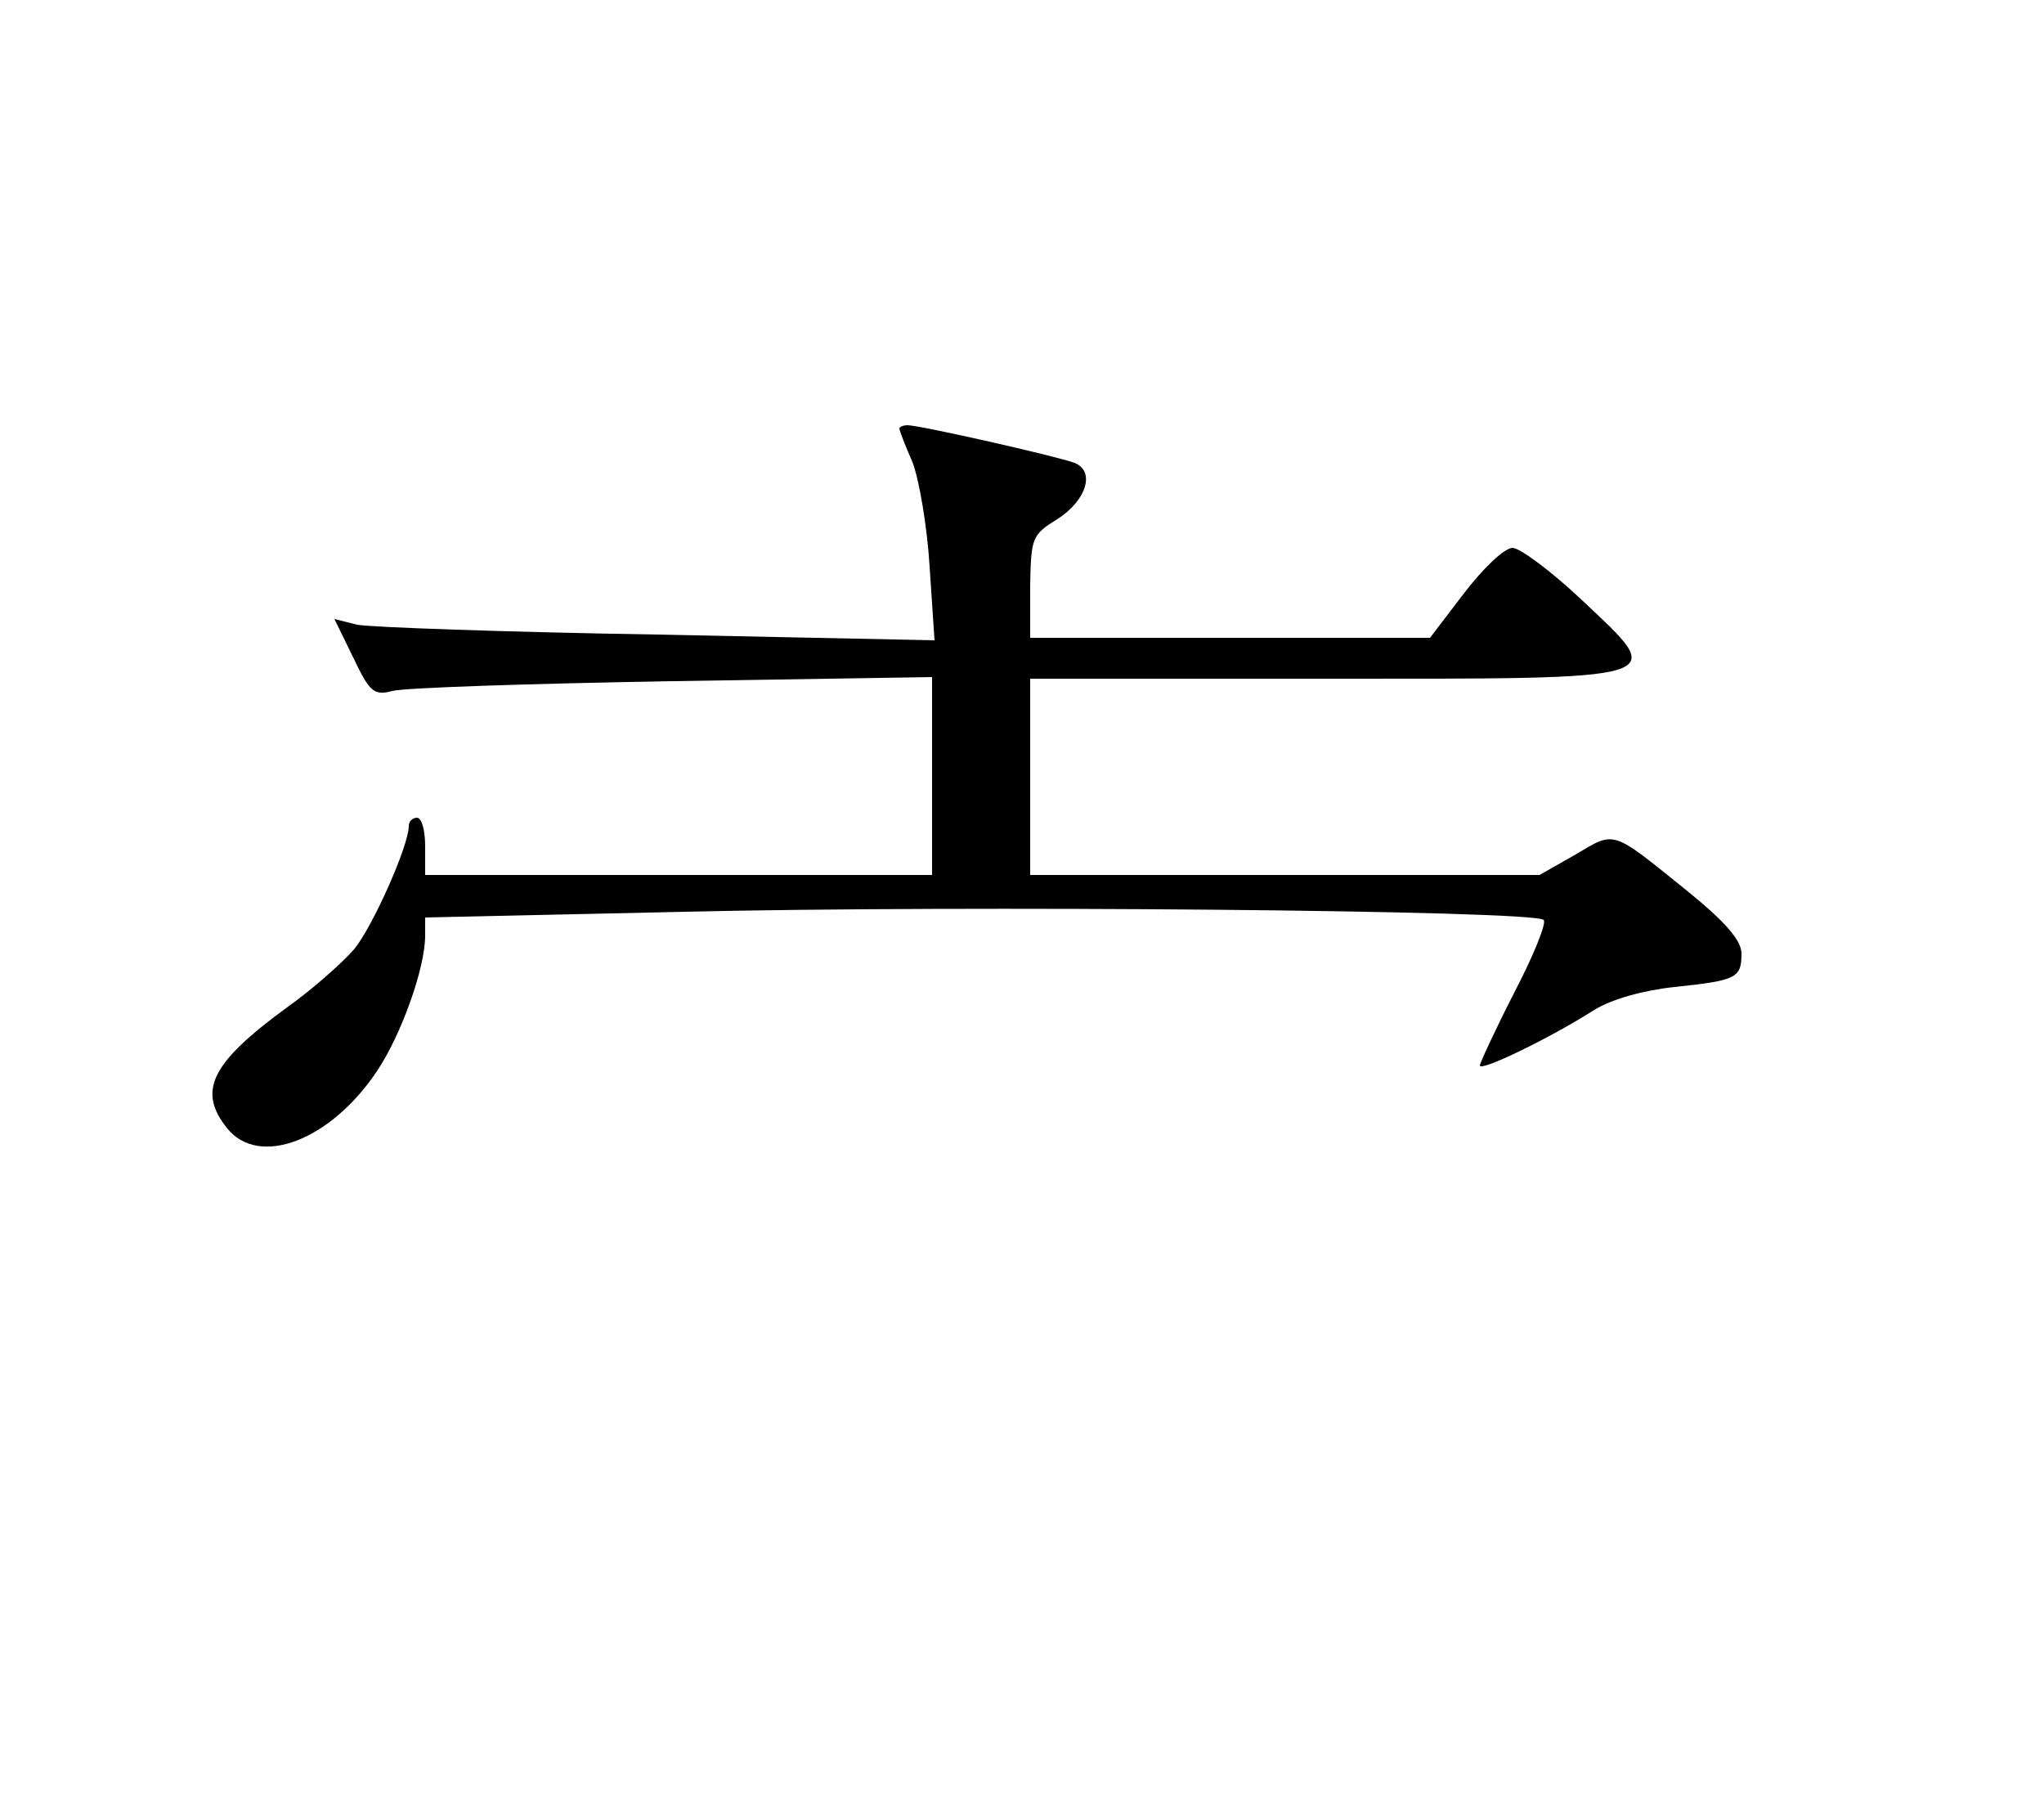
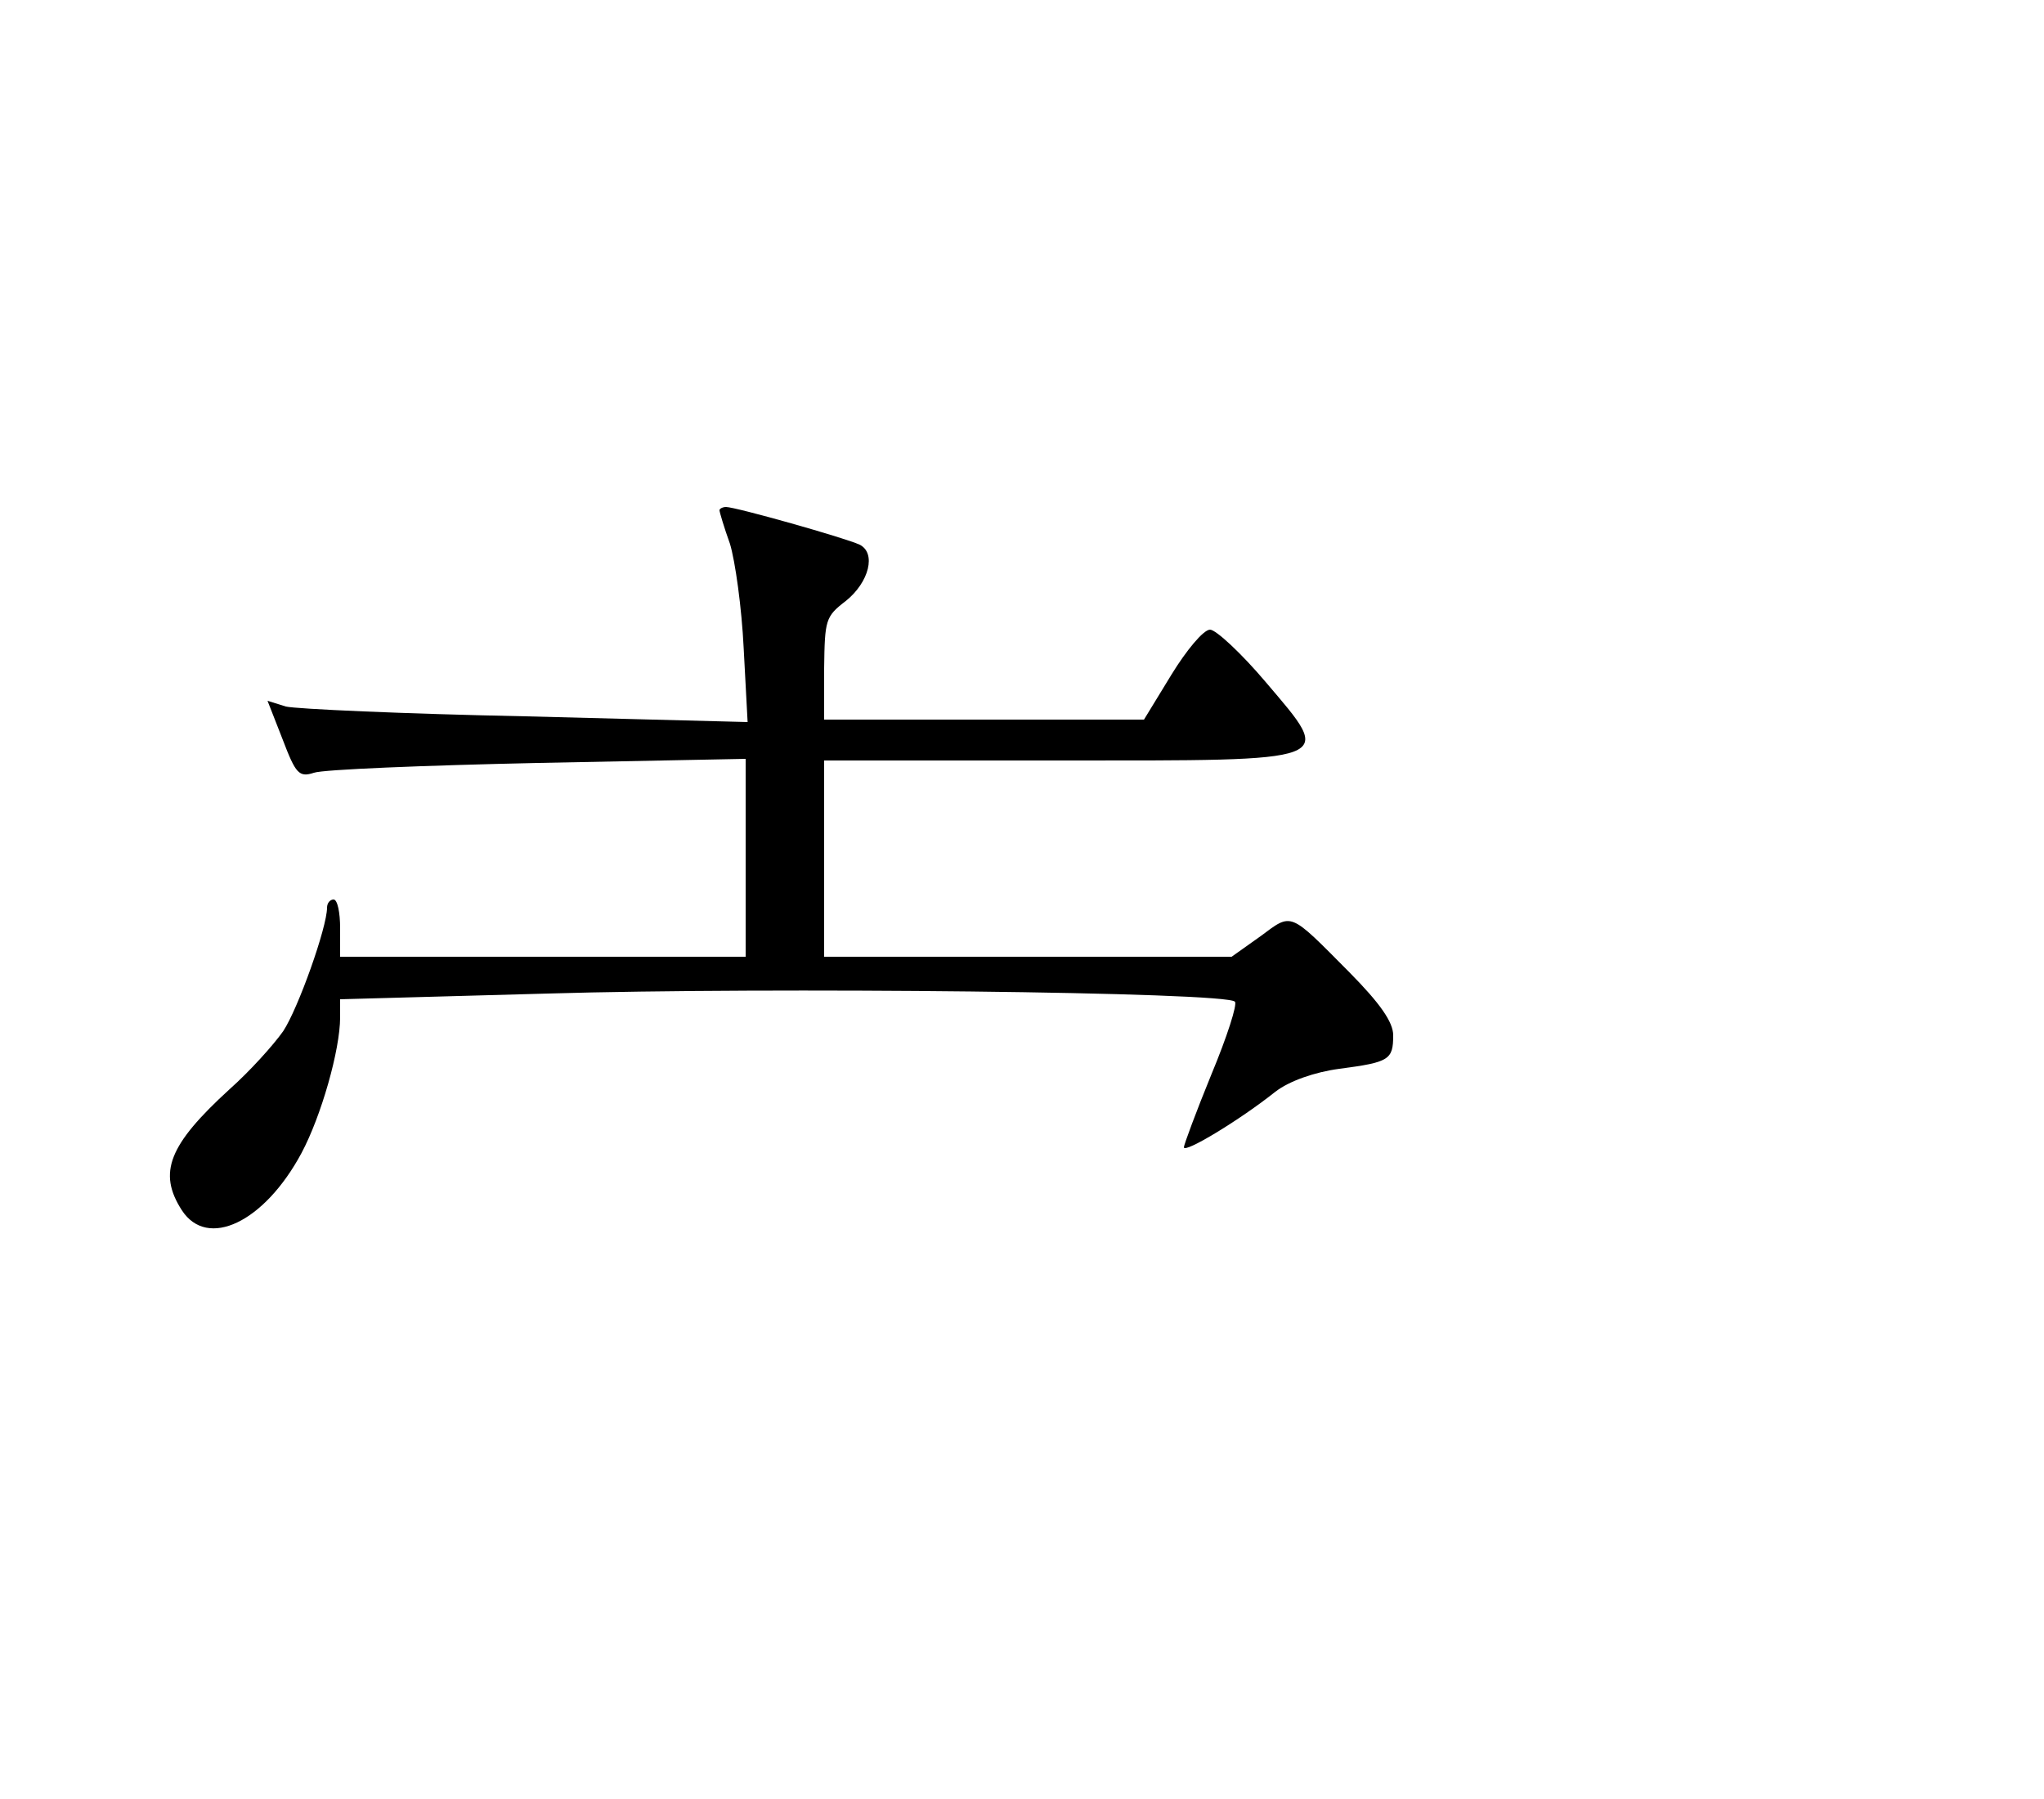
- <svg xmlns="http://www.w3.org/2000/svg" version="1.0" viewBox="0 0 250 220" preserveAspectRatio="xMidYMid meet">
-   <g transform="translate(0,190) scale(0.1,-0.1)" fill="#000000" stroke="none">
+ <svg xmlns="http://www.w3.org/2000/svg" version="1.0" viewBox="0 -10 250 220" preserveAspectRatio="xMidYMid meet">
+   <g transform="translate(0,190) scale(0.08,-0.1)" fill="#000000" stroke="none">
    <path d="M1100 1376 c0 -2 7 -21 16 -41 8 -21 18 -78 21 -128 l6 -90 -339 7 c-186 3 -352 9 -367 12 l-28 7 23 -47 c20 -42 25 -47 48 -41 14 4 168 9 343 12 l317 5 0 -121 0 -121 -310 0 -310 0 0 35 c0 19 -4 35 -10 35 -5 0 -10 -4 -10 -10 0 -24 -44 -123 -67 -151 -15 -17 -51 -49 -82 -71 -93 -68 -110 -102 -73 -148 39 -48 126 -15 183 70 30 45 59 126 59 166 l0 22 318 7 c335 8 1039 2 1050 -10 4 -3 -12 -43 -36 -89 -23 -45 -42 -86 -42 -89 0 -8 85 33 140 68 21 13 60 24 98 28 76 8 82 11 82 41 0 16 -20 39 -67 77 -93 75 -87 73 -136 44 l-44 -25 -311 0 -312 0 0 120 0 120 359 0 c431 0 421 -3 316 96 -37 35 -76 64 -85 64 -10 0 -36 -25 -59 -55 l-42 -55 -244 0 -245 0 0 63 c1 59 2 63 33 82 36 23 47 59 21 69 -21 8 -189 46 -204 46 -5 0 -10 -2 -10 -4z" />
  </g>
</svg>
